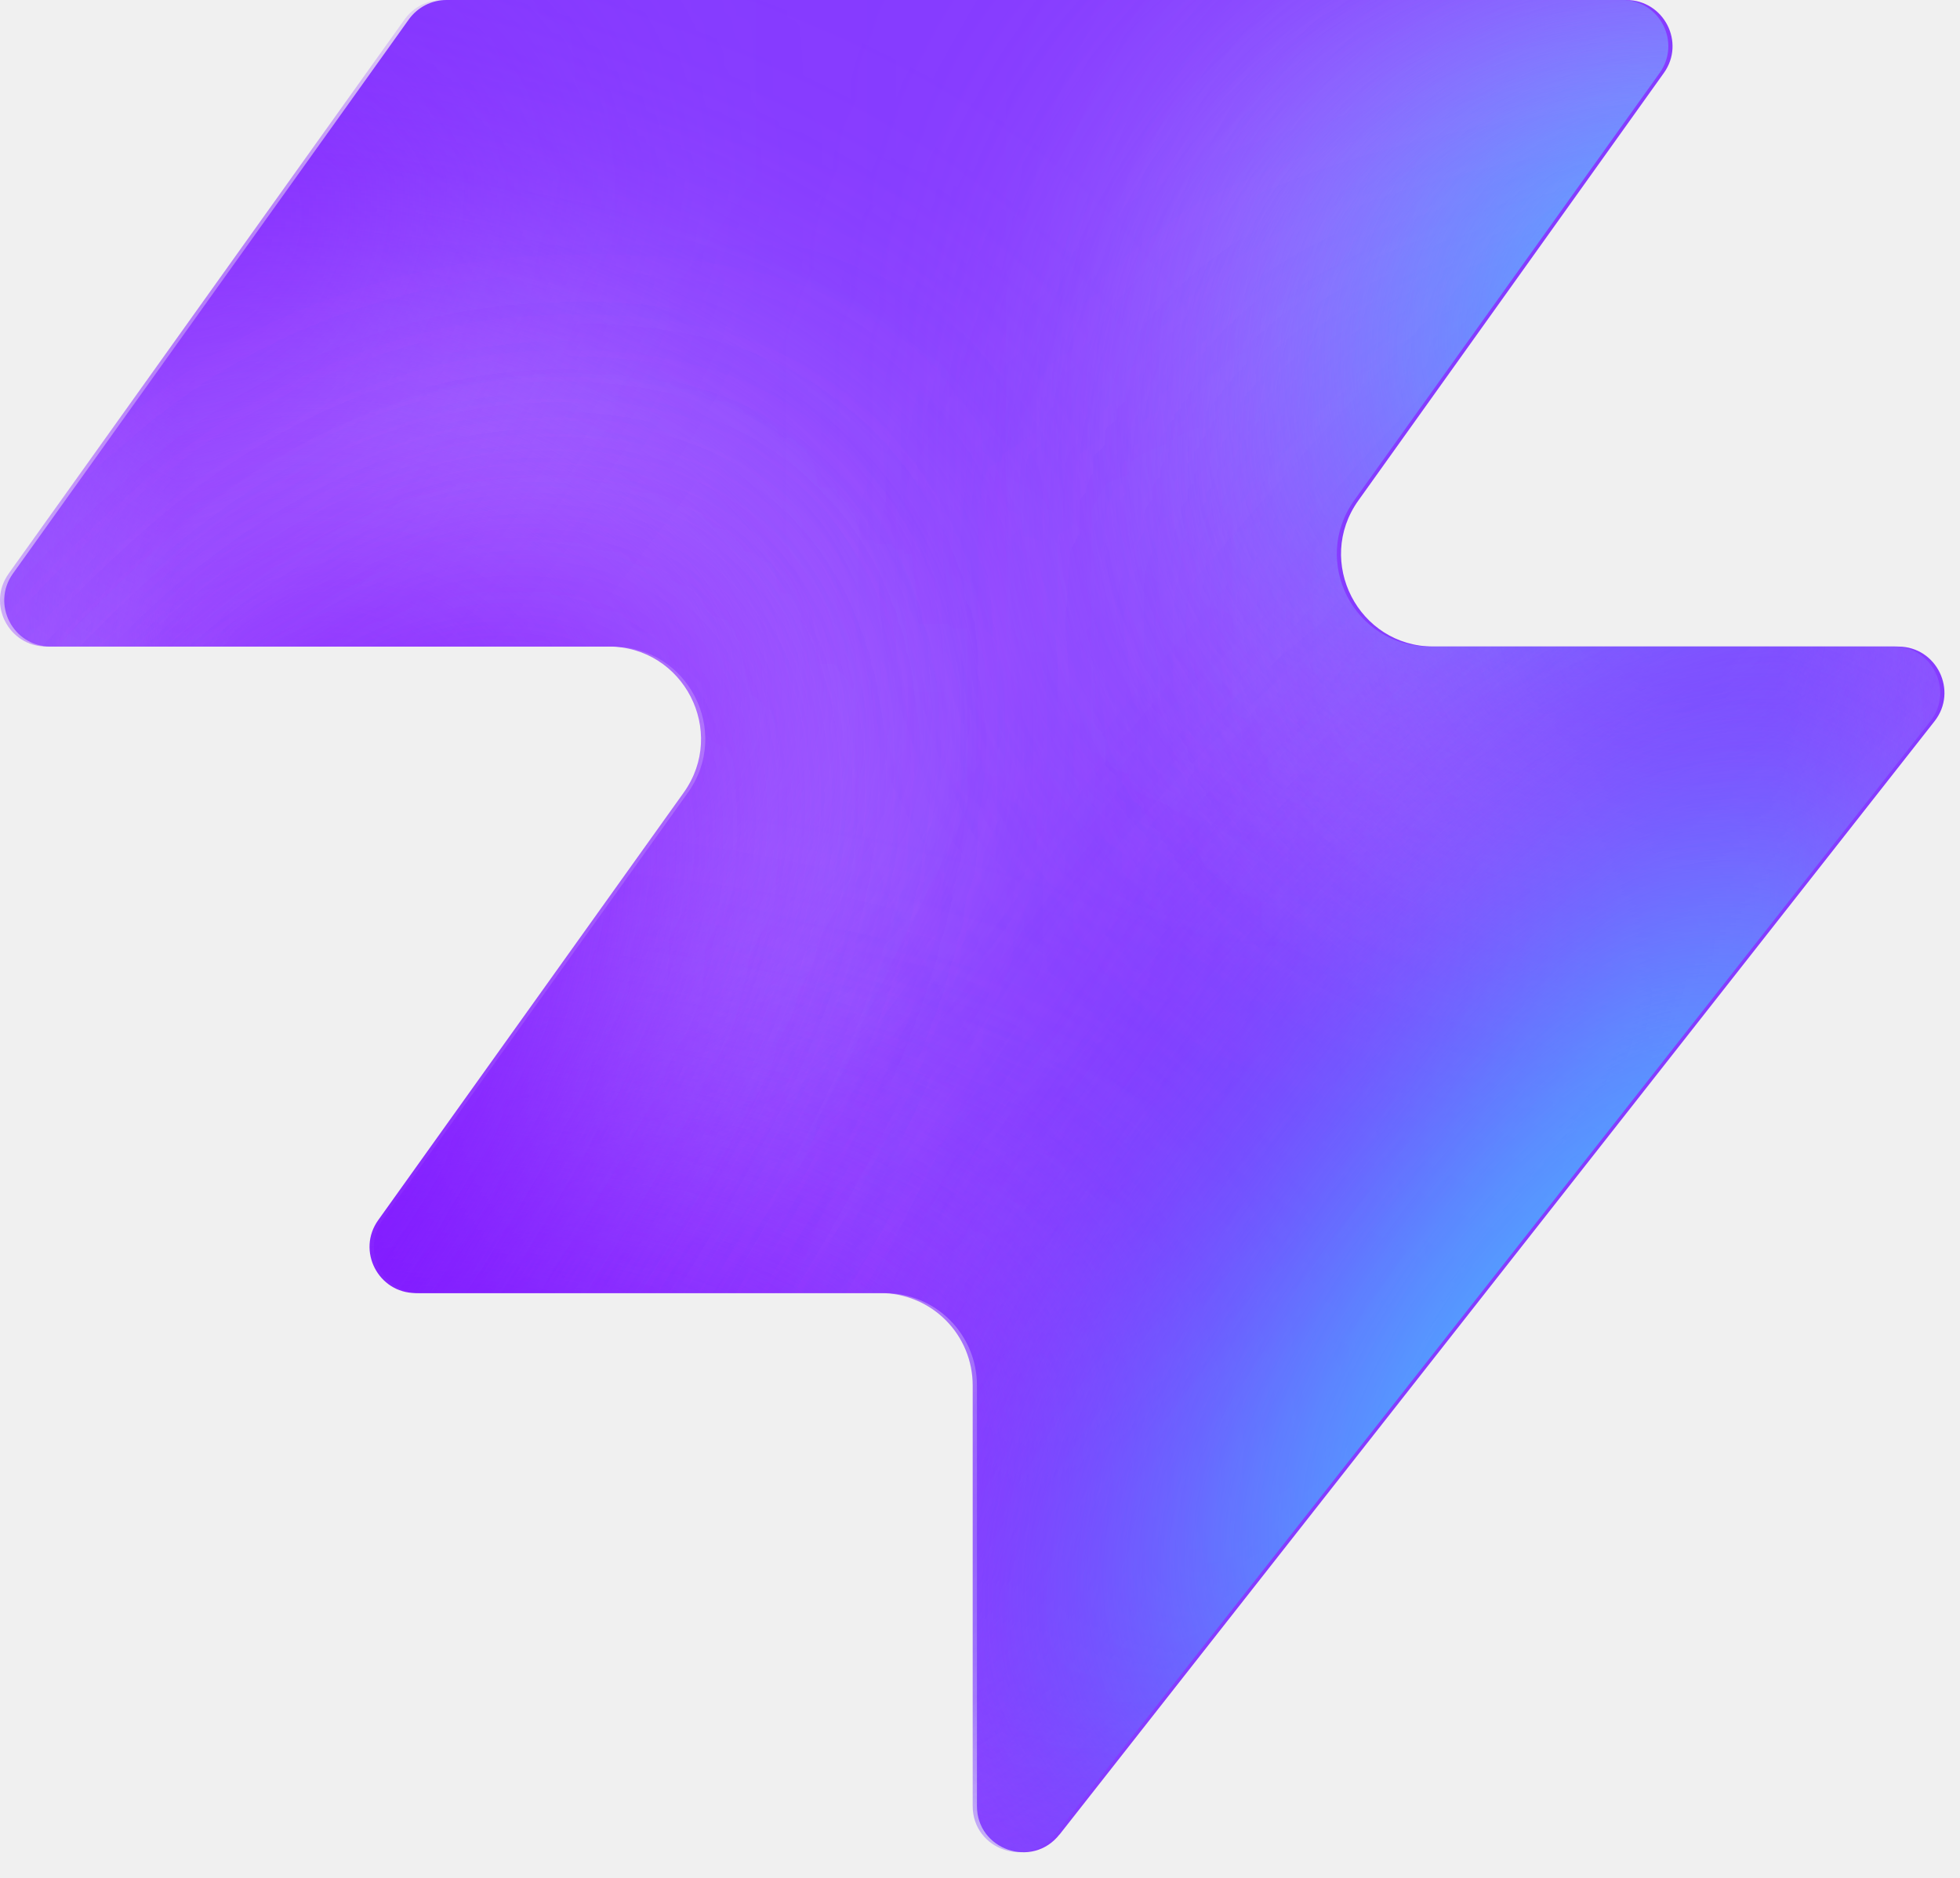
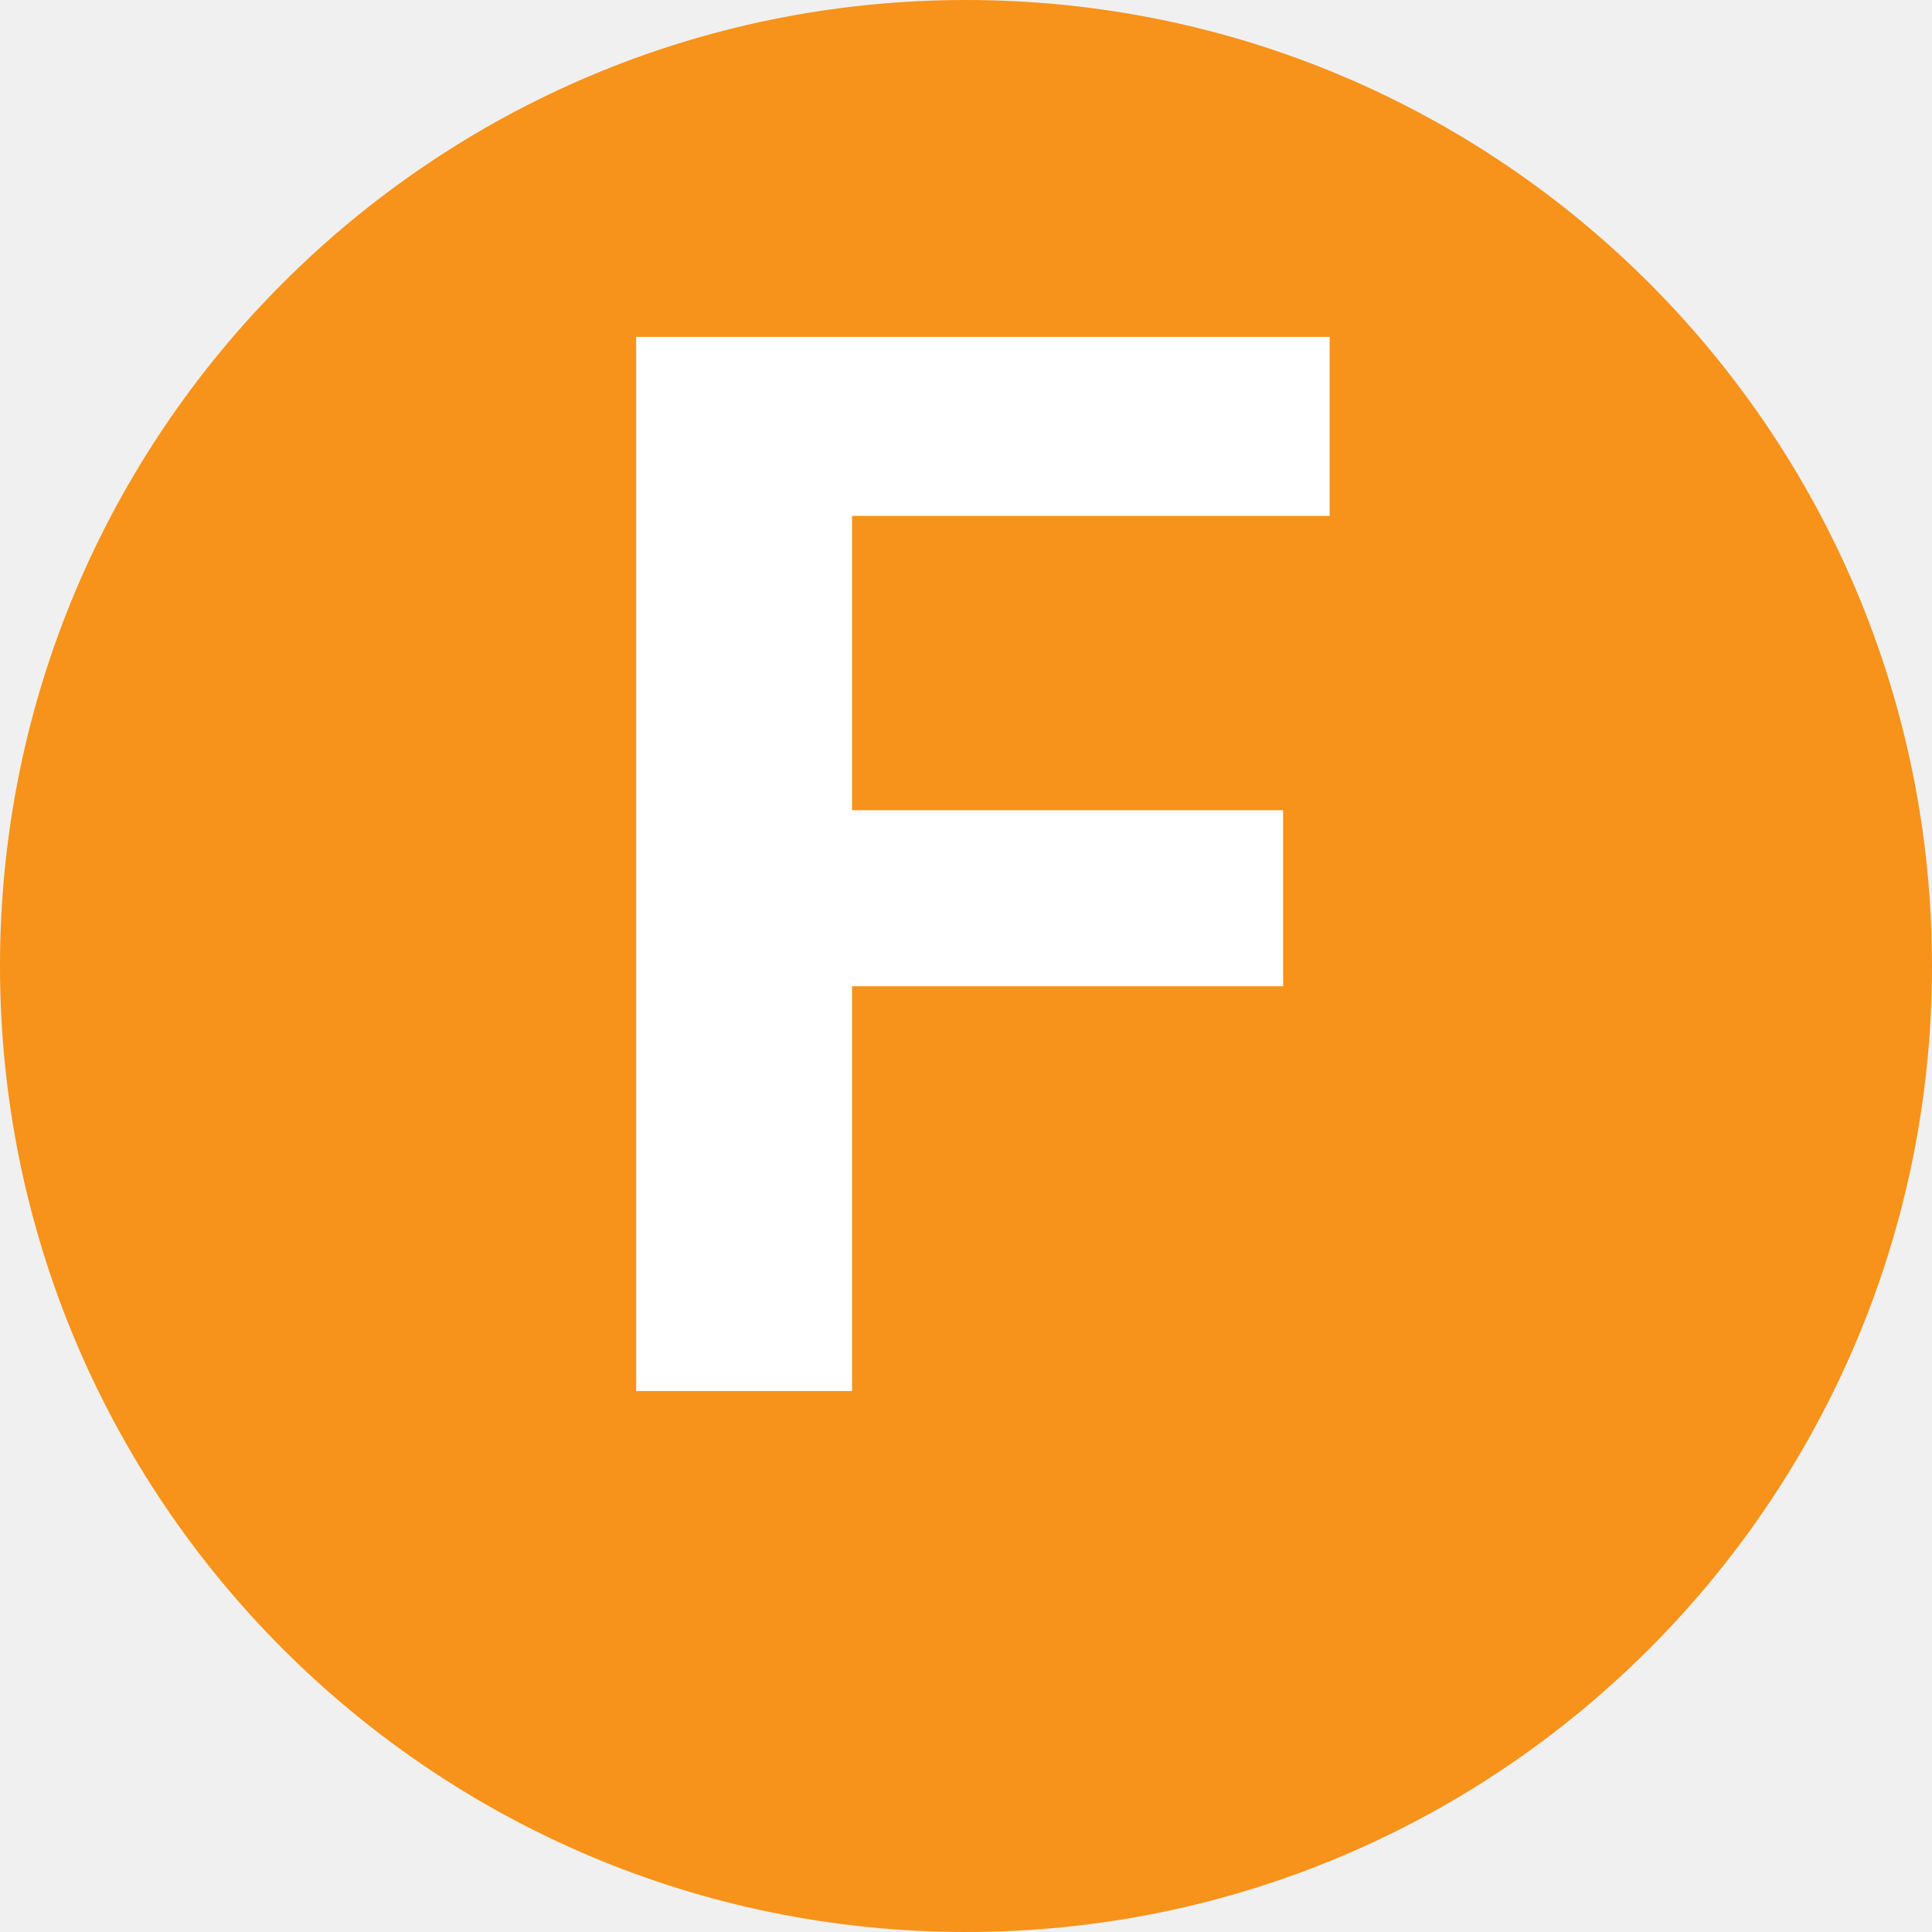
- <svg xmlns="http://www.w3.org/2000/svg" width="48" height="46" fill="none" viewBox="0 0 48 46">
-   <path fill="#863bff" d="M25.946 44.938c-.664.845-2.021.375-2.021-.698V33.937a2.26 2.26 0 0 0-2.262-2.262H10.287c-.92 0-1.456-1.04-.92-1.788l7.48-10.471c1.07-1.497 0-3.578-1.842-3.578H1.237c-.92 0-1.456-1.04-.92-1.788L10.013.474c.214-.297.556-.474.92-.474h28.894c.92 0 1.456 1.04.92 1.788l-7.48 10.471c-1.07 1.498 0 3.579 1.842 3.579h11.377c.943 0 1.473 1.088.89 1.83L25.947 44.94z" style="fill:#863bff;fill:color(display-p3 .525 .23 1);fill-opacity:1" />
-   <mask id="a" width="48" height="46" x="0" y="0" maskUnits="userSpaceOnUse" style="mask-type:alpha">
-     <path fill="#000" d="M25.842 44.938c-.664.844-2.021.375-2.021-.698V33.937a2.26 2.26 0 0 0-2.262-2.262H10.183c-.92 0-1.456-1.04-.92-1.788l7.48-10.471c1.07-1.498 0-3.579-1.842-3.579H1.133c-.92 0-1.456-1.04-.92-1.787L9.91.473c.214-.297.556-.474.92-.474h28.894c.92 0 1.456 1.04.92 1.788l-7.48 10.471c-1.07 1.498 0 3.578 1.842 3.578h11.377c.943 0 1.473 1.088.89 1.832L25.843 44.94z" style="fill:#000;fill-opacity:1" />
-   </mask>
-   <g mask="url(#a)">
-     <g filter="url(#b)">
-       <ellipse cx="5.508" cy="14.704" fill="#ede6ff" rx="5.508" ry="14.704" style="fill:#ede6ff;fill:color(display-p3 .927 .903 1);fill-opacity:1" transform="matrix(.00324 1 1 -.00324 -4.47 31.516)" />
-     </g>
-     <g filter="url(#c)">
-       <ellipse cx="10.399" cy="29.851" fill="#ede6ff" rx="10.399" ry="29.851" style="fill:#ede6ff;fill:color(display-p3 .927 .903 1);fill-opacity:1" transform="matrix(.00324 1 1 -.00324 -39.328 7.883)" />
-     </g>
-     <g filter="url(#d)">
-       <ellipse cx="5.508" cy="30.487" fill="#7e14ff" rx="5.508" ry="30.487" style="fill:#7e14ff;fill:color(display-p3 .492 .077 1);fill-opacity:1" transform="rotate(89.814 -25.913 -14.639)scale(1 -1)" />
-     </g>
-     <g filter="url(#e)">
-       <ellipse cx="5.508" cy="30.599" fill="#7e14ff" rx="5.508" ry="30.599" style="fill:#7e14ff;fill:color(display-p3 .492 .077 1);fill-opacity:1" transform="rotate(89.814 -32.644 -3.334)scale(1 -1)" />
-     </g>
-     <g filter="url(#f)">
-       <ellipse cx="5.508" cy="30.599" fill="#7e14ff" rx="5.508" ry="30.599" style="fill:#7e14ff;fill:color(display-p3 .492 .077 1);fill-opacity:1" transform="matrix(.00324 1 1 -.00324 -34.34 30.47)" />
-     </g>
-     <g filter="url(#g)">
-       <ellipse cx="14.072" cy="22.078" fill="#ede6ff" rx="14.072" ry="22.078" style="fill:#ede6ff;fill:color(display-p3 .927 .903 1);fill-opacity:1" transform="rotate(93.35 24.506 48.493)scale(-1 1)" />
-     </g>
-     <g filter="url(#h)">
-       <ellipse cx="3.47" cy="21.501" fill="#7e14ff" rx="3.47" ry="21.501" style="fill:#7e14ff;fill:color(display-p3 .492 .077 1);fill-opacity:1" transform="rotate(89.009 28.708 47.59)scale(-1 1)" />
-     </g>
-     <g filter="url(#i)">
-       <ellipse cx="3.47" cy="21.501" fill="#7e14ff" rx="3.47" ry="21.501" style="fill:#7e14ff;fill:color(display-p3 .492 .077 1);fill-opacity:1" transform="rotate(89.009 28.708 47.59)scale(-1 1)" />
-     </g>
-     <g filter="url(#j)">
-       <ellipse cx=".387" cy="8.972" fill="#7e14ff" rx="4.407" ry="29.108" style="fill:#7e14ff;fill:color(display-p3 .492 .077 1);fill-opacity:1" transform="rotate(39.51 .387 8.972)" />
-     </g>
-     <g filter="url(#k)">
-       <ellipse cx="47.523" cy="-6.092" fill="#7e14ff" rx="4.407" ry="29.108" style="fill:#7e14ff;fill:color(display-p3 .492 .077 1);fill-opacity:1" transform="rotate(37.892 47.523 -6.092)" />
-     </g>
-     <g filter="url(#l)">
-       <ellipse cx="41.412" cy="6.333" fill="#47bfff" rx="5.971" ry="9.665" style="fill:#47bfff;fill:color(display-p3 .28 .748 1);fill-opacity:1" transform="rotate(37.892 41.412 6.333)" />
-     </g>
-     <g filter="url(#m)">
-       <ellipse cx="-1.879" cy="38.332" fill="#7e14ff" rx="4.407" ry="29.108" style="fill:#7e14ff;fill:color(display-p3 .492 .077 1);fill-opacity:1" transform="rotate(37.892 -1.88 38.332)" />
-     </g>
-     <g filter="url(#n)">
-       <ellipse cx="-1.879" cy="38.332" fill="#7e14ff" rx="4.407" ry="29.108" style="fill:#7e14ff;fill:color(display-p3 .492 .077 1);fill-opacity:1" transform="rotate(37.892 -1.88 38.332)" />
-     </g>
-     <g filter="url(#o)">
-       <ellipse cx="35.651" cy="29.907" fill="#7e14ff" rx="4.407" ry="29.108" style="fill:#7e14ff;fill:color(display-p3 .492 .077 1);fill-opacity:1" transform="rotate(37.892 35.651 29.907)" />
-     </g>
-     <g filter="url(#p)">
-       <ellipse cx="38.418" cy="32.4" fill="#47bfff" rx="5.971" ry="15.297" style="fill:#47bfff;fill:color(display-p3 .28 .748 1);fill-opacity:1" transform="rotate(37.892 38.418 32.4)" />
-     </g>
-   </g>
-   <defs>
-     <filter id="b" width="60.045" height="41.654" x="-19.77" y="16.149" color-interpolation-filters="sRGB" filterUnits="userSpaceOnUse">
-       <feFlood flood-opacity="0" result="BackgroundImageFix" />
-       <feBlend in="SourceGraphic" in2="BackgroundImageFix" result="shape" />
-       <feGaussianBlur result="effect1_foregroundBlur_2002_17158" stdDeviation="7.659" />
-     </filter>
-     <filter id="c" width="90.34" height="51.437" x="-54.613" y="-7.533" color-interpolation-filters="sRGB" filterUnits="userSpaceOnUse">
-       <feFlood flood-opacity="0" result="BackgroundImageFix" />
-       <feBlend in="SourceGraphic" in2="BackgroundImageFix" result="shape" />
-       <feGaussianBlur result="effect1_foregroundBlur_2002_17158" stdDeviation="7.659" />
-     </filter>
-     <filter id="d" width="79.355" height="29.4" x="-49.64" y="2.03" color-interpolation-filters="sRGB" filterUnits="userSpaceOnUse">
-       <feFlood flood-opacity="0" result="BackgroundImageFix" />
-       <feBlend in="SourceGraphic" in2="BackgroundImageFix" result="shape" />
-       <feGaussianBlur result="effect1_foregroundBlur_2002_17158" stdDeviation="4.596" />
-     </filter>
-     <filter id="e" width="79.579" height="29.4" x="-45.045" y="20.029" color-interpolation-filters="sRGB" filterUnits="userSpaceOnUse">
-       <feFlood flood-opacity="0" result="BackgroundImageFix" />
-       <feBlend in="SourceGraphic" in2="BackgroundImageFix" result="shape" />
-       <feGaussianBlur result="effect1_foregroundBlur_2002_17158" stdDeviation="4.596" />
-     </filter>
-     <filter id="f" width="79.579" height="29.4" x="-43.513" y="21.178" color-interpolation-filters="sRGB" filterUnits="userSpaceOnUse">
-       <feFlood flood-opacity="0" result="BackgroundImageFix" />
-       <feBlend in="SourceGraphic" in2="BackgroundImageFix" result="shape" />
-       <feGaussianBlur result="effect1_foregroundBlur_2002_17158" stdDeviation="4.596" />
-     </filter>
-     <filter id="g" width="74.749" height="58.852" x="15.756" y="-17.901" color-interpolation-filters="sRGB" filterUnits="userSpaceOnUse">
-       <feFlood flood-opacity="0" result="BackgroundImageFix" />
-       <feBlend in="SourceGraphic" in2="BackgroundImageFix" result="shape" />
-       <feGaussianBlur result="effect1_foregroundBlur_2002_17158" stdDeviation="7.659" />
-     </filter>
-     <filter id="h" width="61.377" height="25.362" x="23.548" y="2.284" color-interpolation-filters="sRGB" filterUnits="userSpaceOnUse">
-       <feFlood flood-opacity="0" result="BackgroundImageFix" />
-       <feBlend in="SourceGraphic" in2="BackgroundImageFix" result="shape" />
-       <feGaussianBlur result="effect1_foregroundBlur_2002_17158" stdDeviation="4.596" />
-     </filter>
-     <filter id="i" width="61.377" height="25.362" x="23.548" y="2.284" color-interpolation-filters="sRGB" filterUnits="userSpaceOnUse">
-       <feFlood flood-opacity="0" result="BackgroundImageFix" />
-       <feBlend in="SourceGraphic" in2="BackgroundImageFix" result="shape" />
-       <feGaussianBlur result="effect1_foregroundBlur_2002_17158" stdDeviation="4.596" />
-     </filter>
-     <filter id="j" width="56.045" height="63.649" x="-27.636" y="-22.853" color-interpolation-filters="sRGB" filterUnits="userSpaceOnUse">
-       <feFlood flood-opacity="0" result="BackgroundImageFix" />
-       <feBlend in="SourceGraphic" in2="BackgroundImageFix" result="shape" />
-       <feGaussianBlur result="effect1_foregroundBlur_2002_17158" stdDeviation="4.596" />
-     </filter>
-     <filter id="k" width="54.814" height="64.646" x="20.116" y="-38.415" color-interpolation-filters="sRGB" filterUnits="userSpaceOnUse">
-       <feFlood flood-opacity="0" result="BackgroundImageFix" />
-       <feBlend in="SourceGraphic" in2="BackgroundImageFix" result="shape" />
-       <feGaussianBlur result="effect1_foregroundBlur_2002_17158" stdDeviation="4.596" />
-     </filter>
-     <filter id="l" width="33.541" height="35.313" x="24.641" y="-11.323" color-interpolation-filters="sRGB" filterUnits="userSpaceOnUse">
-       <feFlood flood-opacity="0" result="BackgroundImageFix" />
-       <feBlend in="SourceGraphic" in2="BackgroundImageFix" result="shape" />
-       <feGaussianBlur result="effect1_foregroundBlur_2002_17158" stdDeviation="4.596" />
-     </filter>
-     <filter id="m" width="54.814" height="64.646" x="-29.286" y="6.009" color-interpolation-filters="sRGB" filterUnits="userSpaceOnUse">
-       <feFlood flood-opacity="0" result="BackgroundImageFix" />
-       <feBlend in="SourceGraphic" in2="BackgroundImageFix" result="shape" />
-       <feGaussianBlur result="effect1_foregroundBlur_2002_17158" stdDeviation="4.596" />
-     </filter>
-     <filter id="n" width="54.814" height="64.646" x="-29.286" y="6.009" color-interpolation-filters="sRGB" filterUnits="userSpaceOnUse">
-       <feFlood flood-opacity="0" result="BackgroundImageFix" />
-       <feBlend in="SourceGraphic" in2="BackgroundImageFix" result="shape" />
-       <feGaussianBlur result="effect1_foregroundBlur_2002_17158" stdDeviation="4.596" />
-     </filter>
-     <filter id="o" width="54.814" height="64.646" x="8.244" y="-2.416" color-interpolation-filters="sRGB" filterUnits="userSpaceOnUse">
-       <feFlood flood-opacity="0" result="BackgroundImageFix" />
-       <feBlend in="SourceGraphic" in2="BackgroundImageFix" result="shape" />
-       <feGaussianBlur result="effect1_foregroundBlur_2002_17158" stdDeviation="4.596" />
-     </filter>
-     <filter id="p" width="39.409" height="43.623" x="18.713" y="10.588" color-interpolation-filters="sRGB" filterUnits="userSpaceOnUse">
-       <feFlood flood-opacity="0" result="BackgroundImageFix" />
-       <feBlend in="SourceGraphic" in2="BackgroundImageFix" result="shape" />
-       <feGaussianBlur result="effect1_foregroundBlur_2002_17158" stdDeviation="4.596" />
-     </filter>
-   </defs>
+ <svg xmlns="http://www.w3.org/2000/svg" viewBox="0 0 100 100">
+   <circle cx="50" cy="50" r="50" fill="#F7931A" />
+   <text x="50" y="72" font-family="system-ui, -apple-system, sans-serif" font-size="75" font-weight="bold" fill="#FFFFFF" text-anchor="middle">
+     F
+   </text>
</svg>
